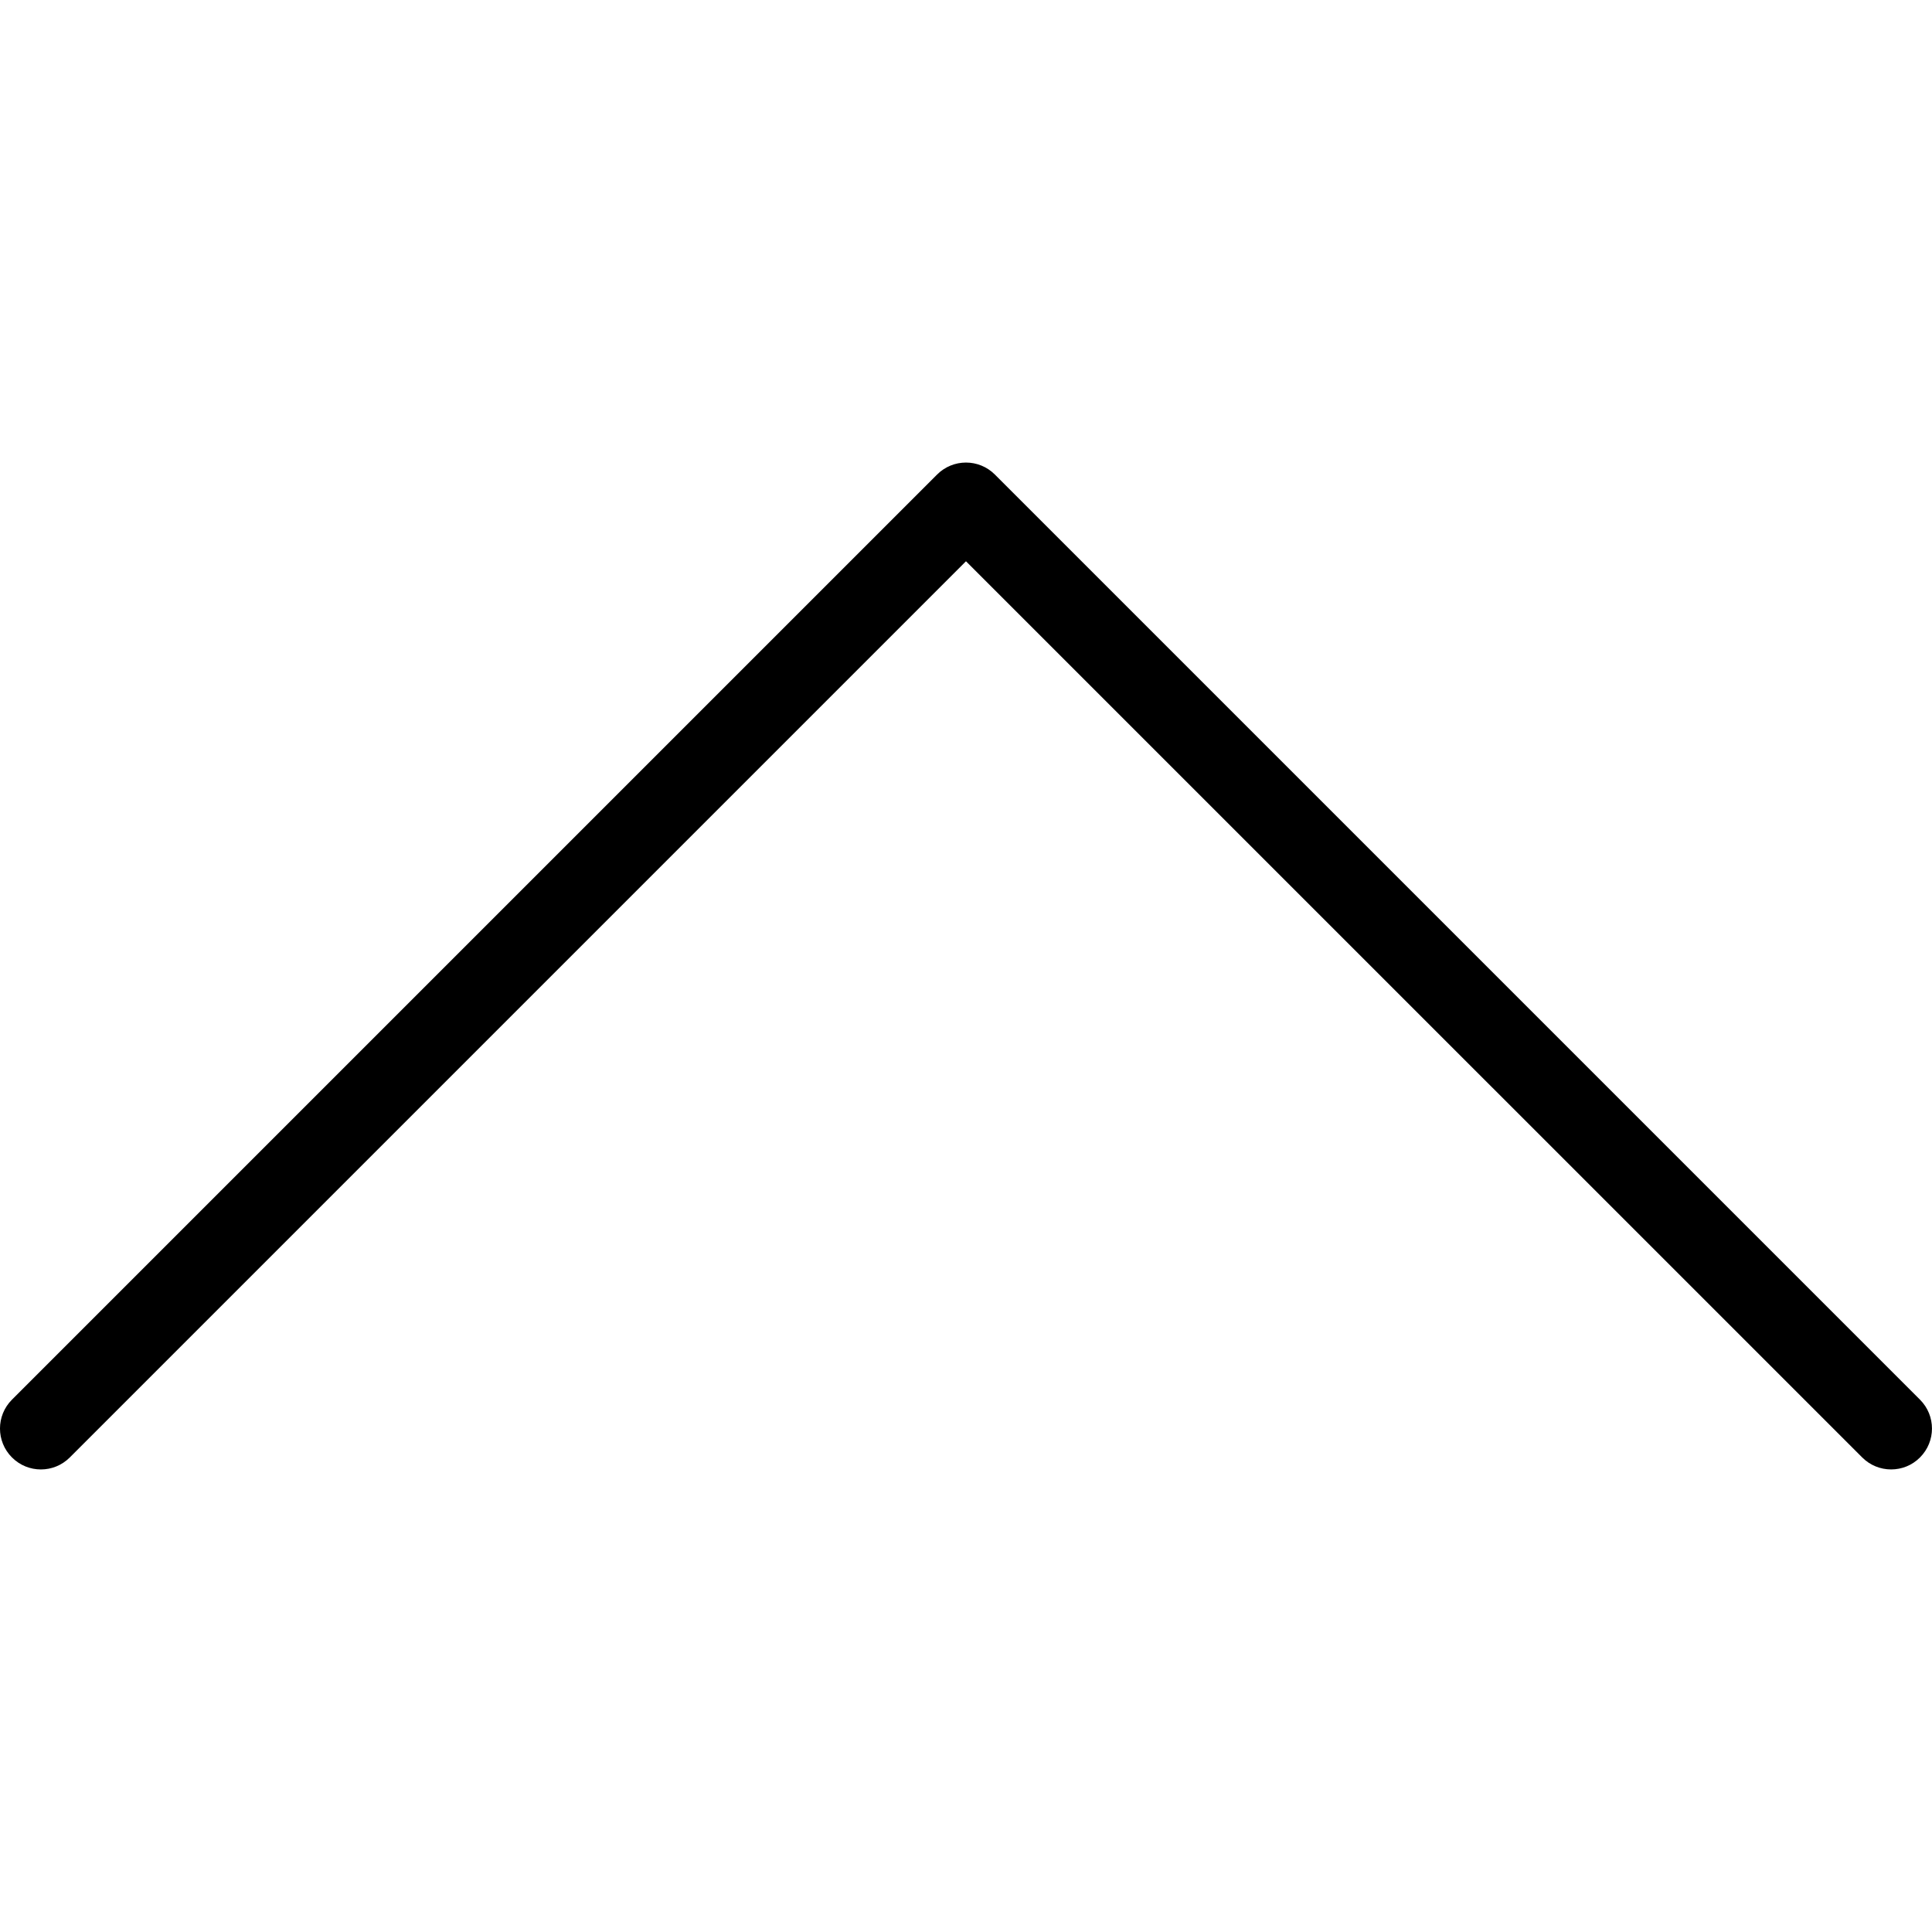
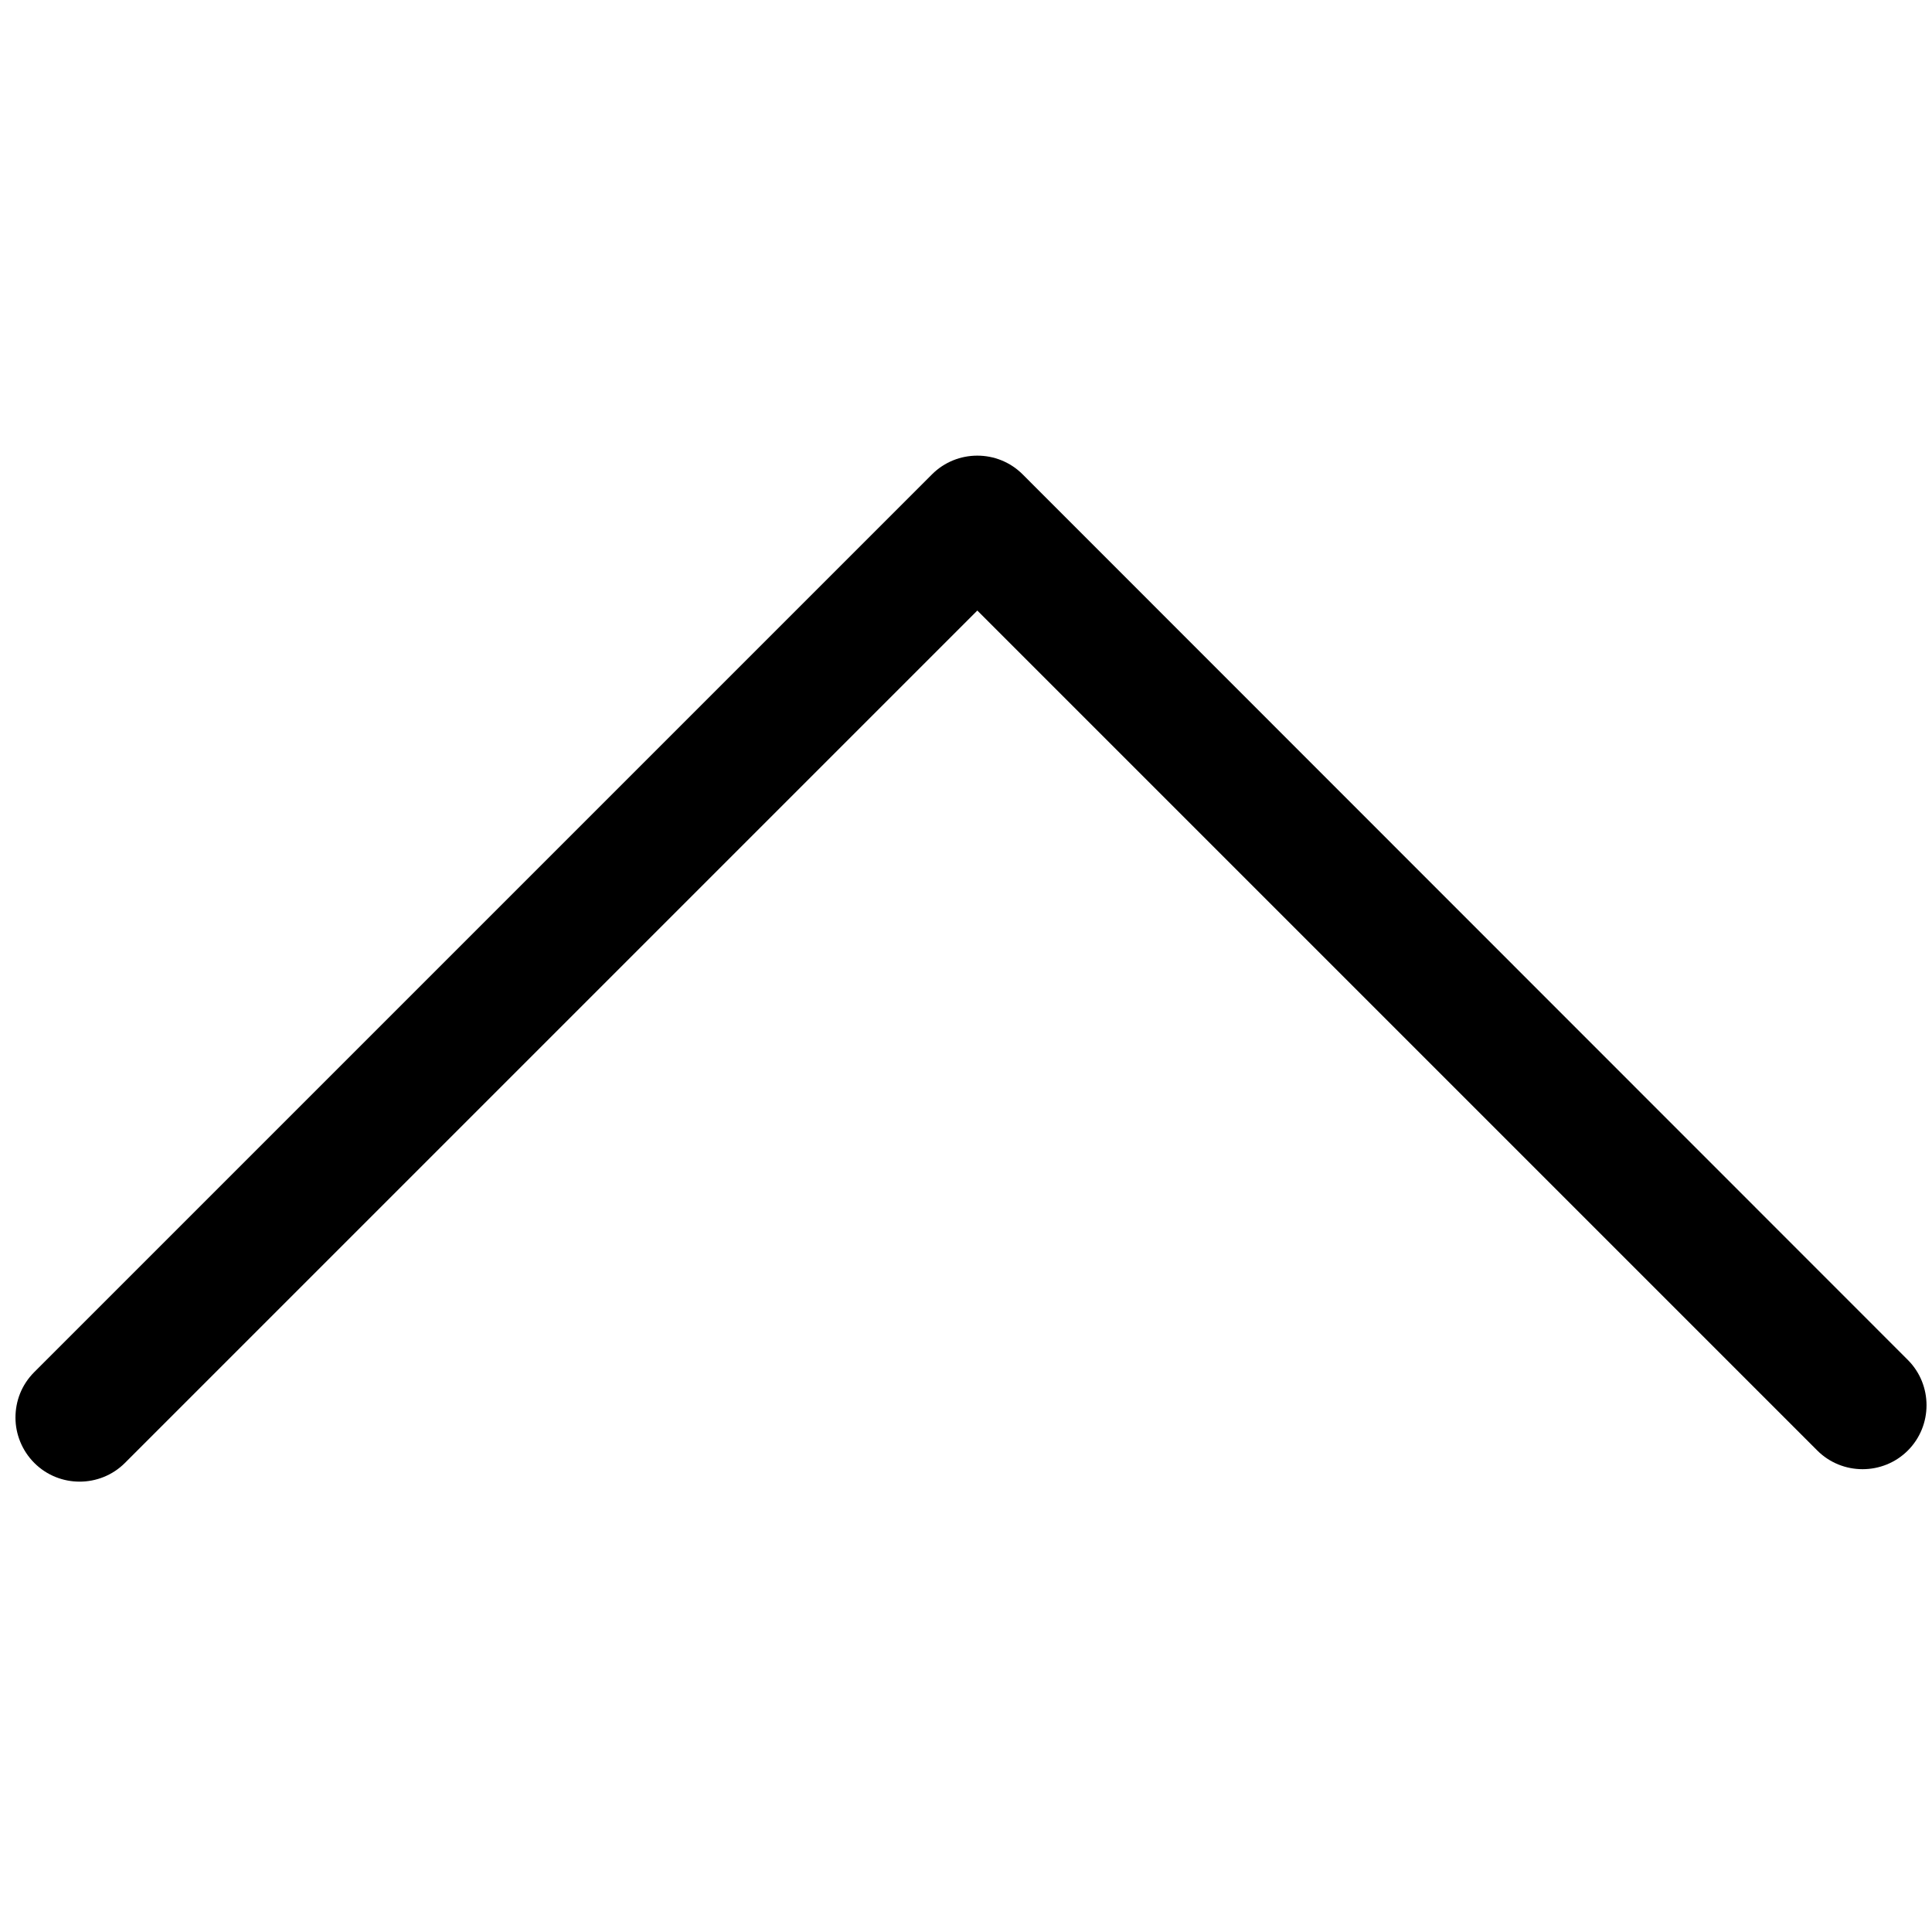
- <svg xmlns="http://www.w3.org/2000/svg" version="1.1" id="Capa_1" x="0px" y="0px" height="100%" width="100%" viewBox="0 0 47.255 47.255" style="enable-background:new 0 0 47.255 47.255;" xml:space="preserve">
-   <g>
-     <path d="M46.255,35.941c-0.256,0-0.512-0.098-0.707-0.293l-21.921-21.92l-21.92,21.92c-0.391,0.391-1.023,0.391-1.414,0   c-0.391-0.391-0.391-1.023,0-1.414L22.92,11.607c0.391-0.391,1.023-0.391,1.414,0l22.627,22.627c0.391,0.391,0.391,1.023,0,1.414   C46.767,35.844,46.511,35.941,46.255,35.941z" />
-   </g>
-   <g>
- </g>
-   <g>
- </g>
-   <g>
- </g>
-   <g>
- </g>
-   <g>
- </g>
-   <g>
- </g>
-   <g>
- </g>
-   <g>
- </g>
-   <g>
- </g>
-   <g>
- </g>
-   <g>
- </g>
-   <g>
- </g>
-   <g>
- </g>
-   <g>
- </g>
-   <g>
- </g>
+ <svg xmlns="http://www.w3.org/2000/svg" width="100%" height="100%" viewBox="0 0 1024 1024">
+   <path d="M8.2 751.4c0 8.6 3.4 17.401 10 24.001 13.2 13.2 34.8 13.2 48 0l451.8-451.8 445.2 445.2c13.2 13.2 34.8 13.2 48 0s13.2-34.8 0-48L542 251.401c-13.2-13.2-34.8-13.2-48 0l-475.8 475.8c-6.8 6.8-10 15.4-10 24.2z" />
</svg>
